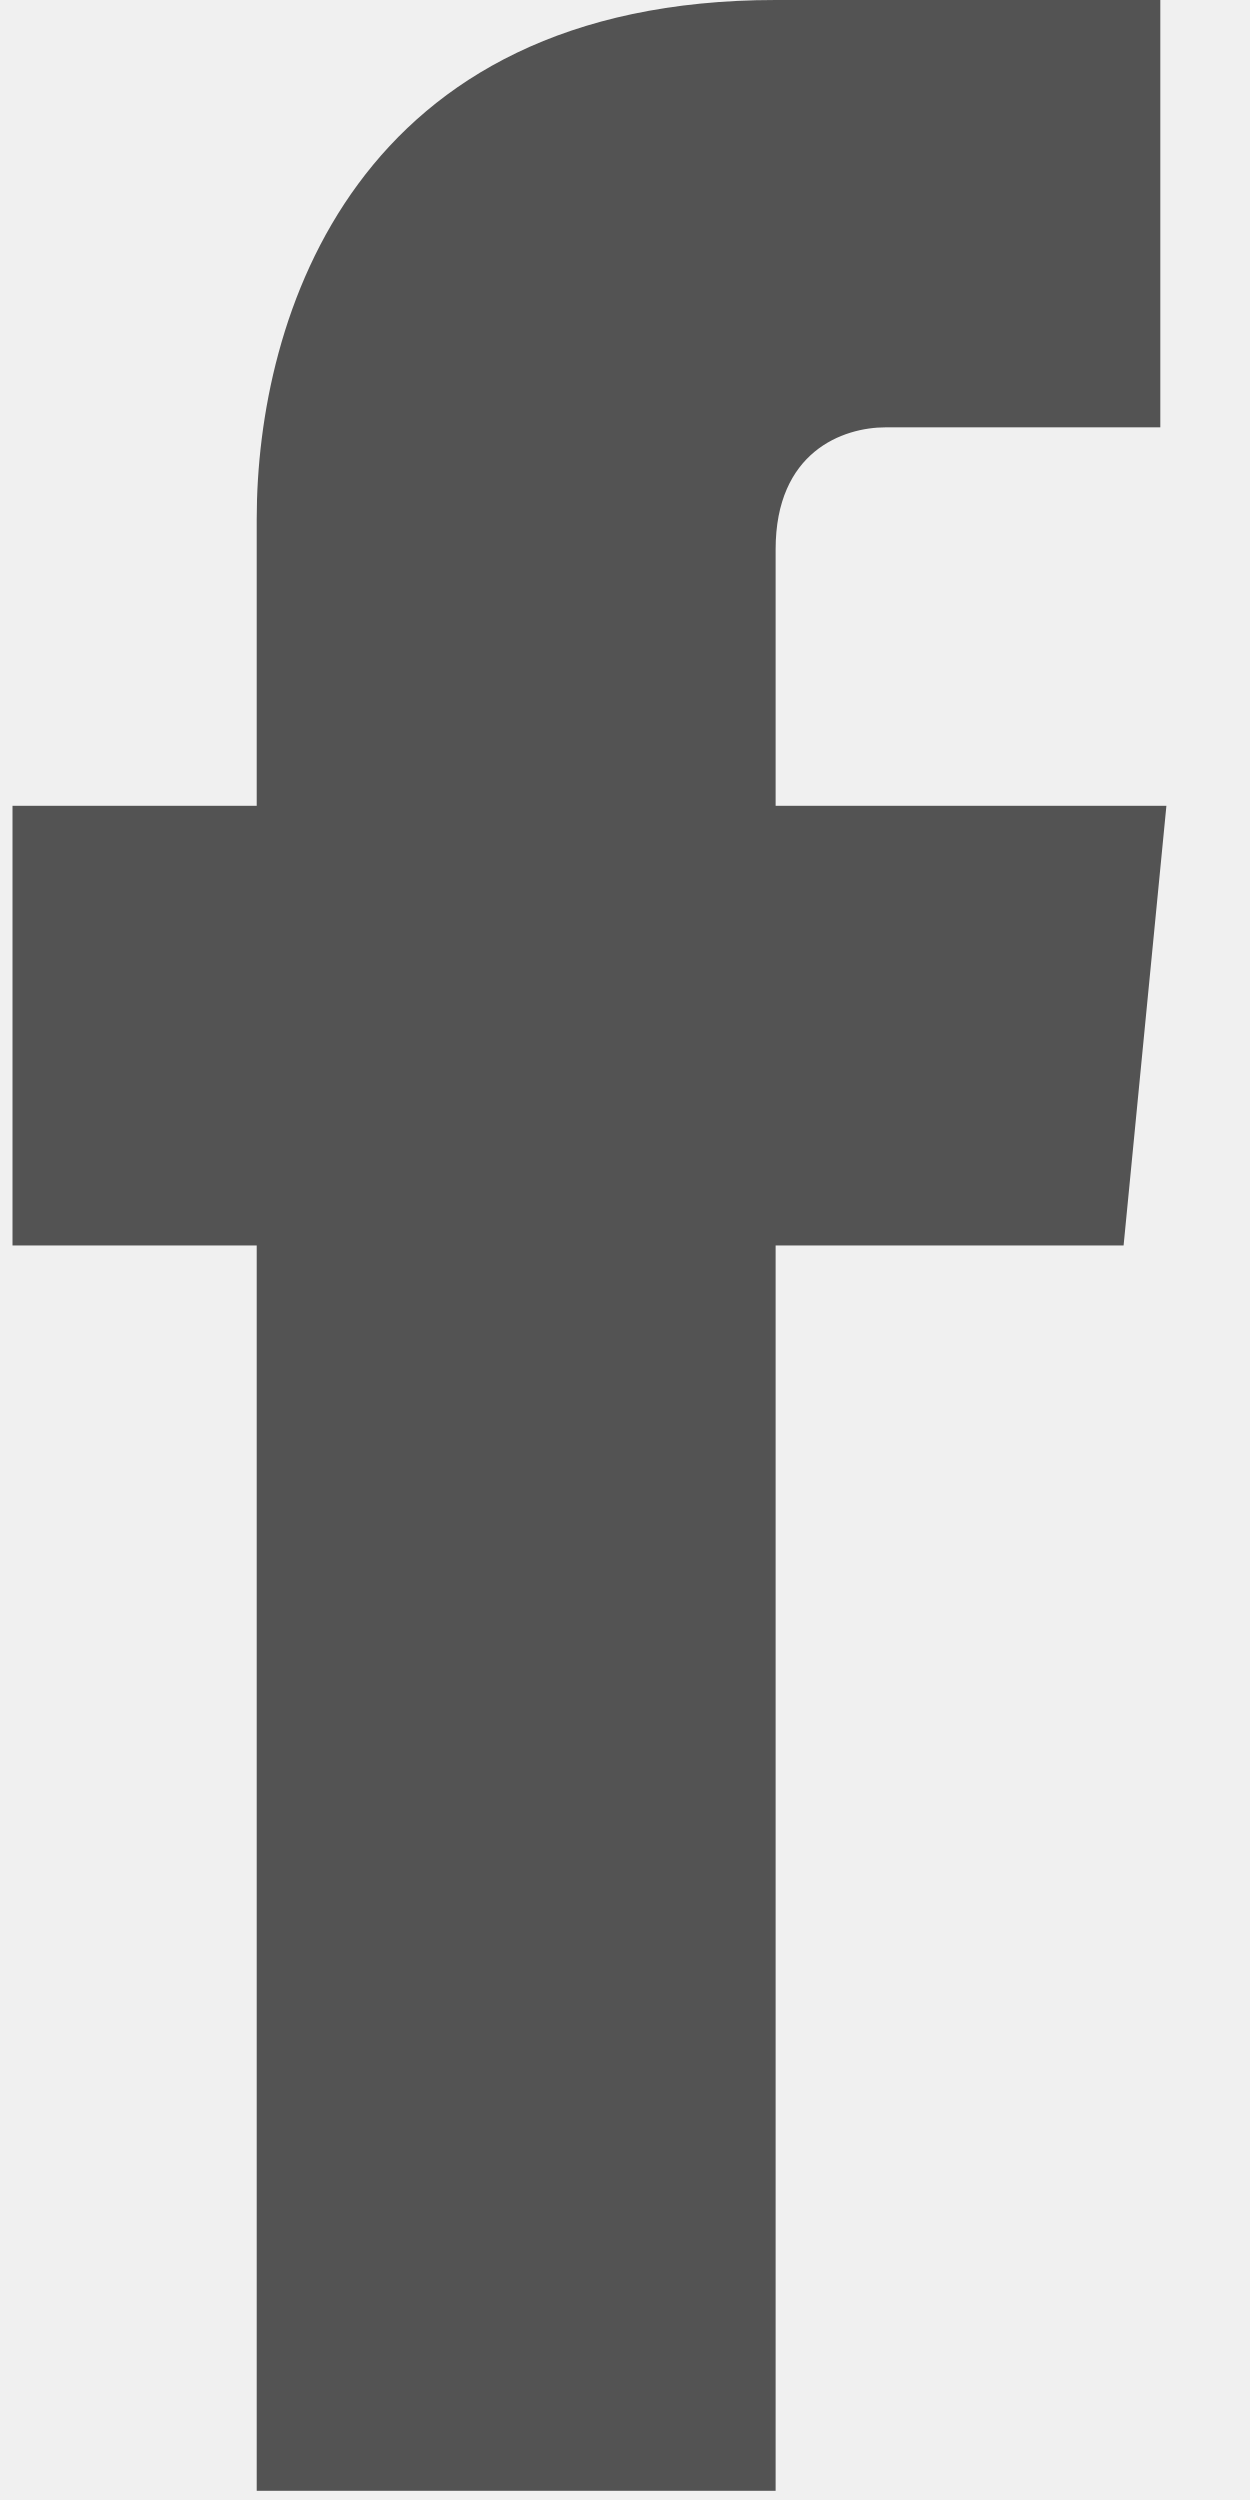
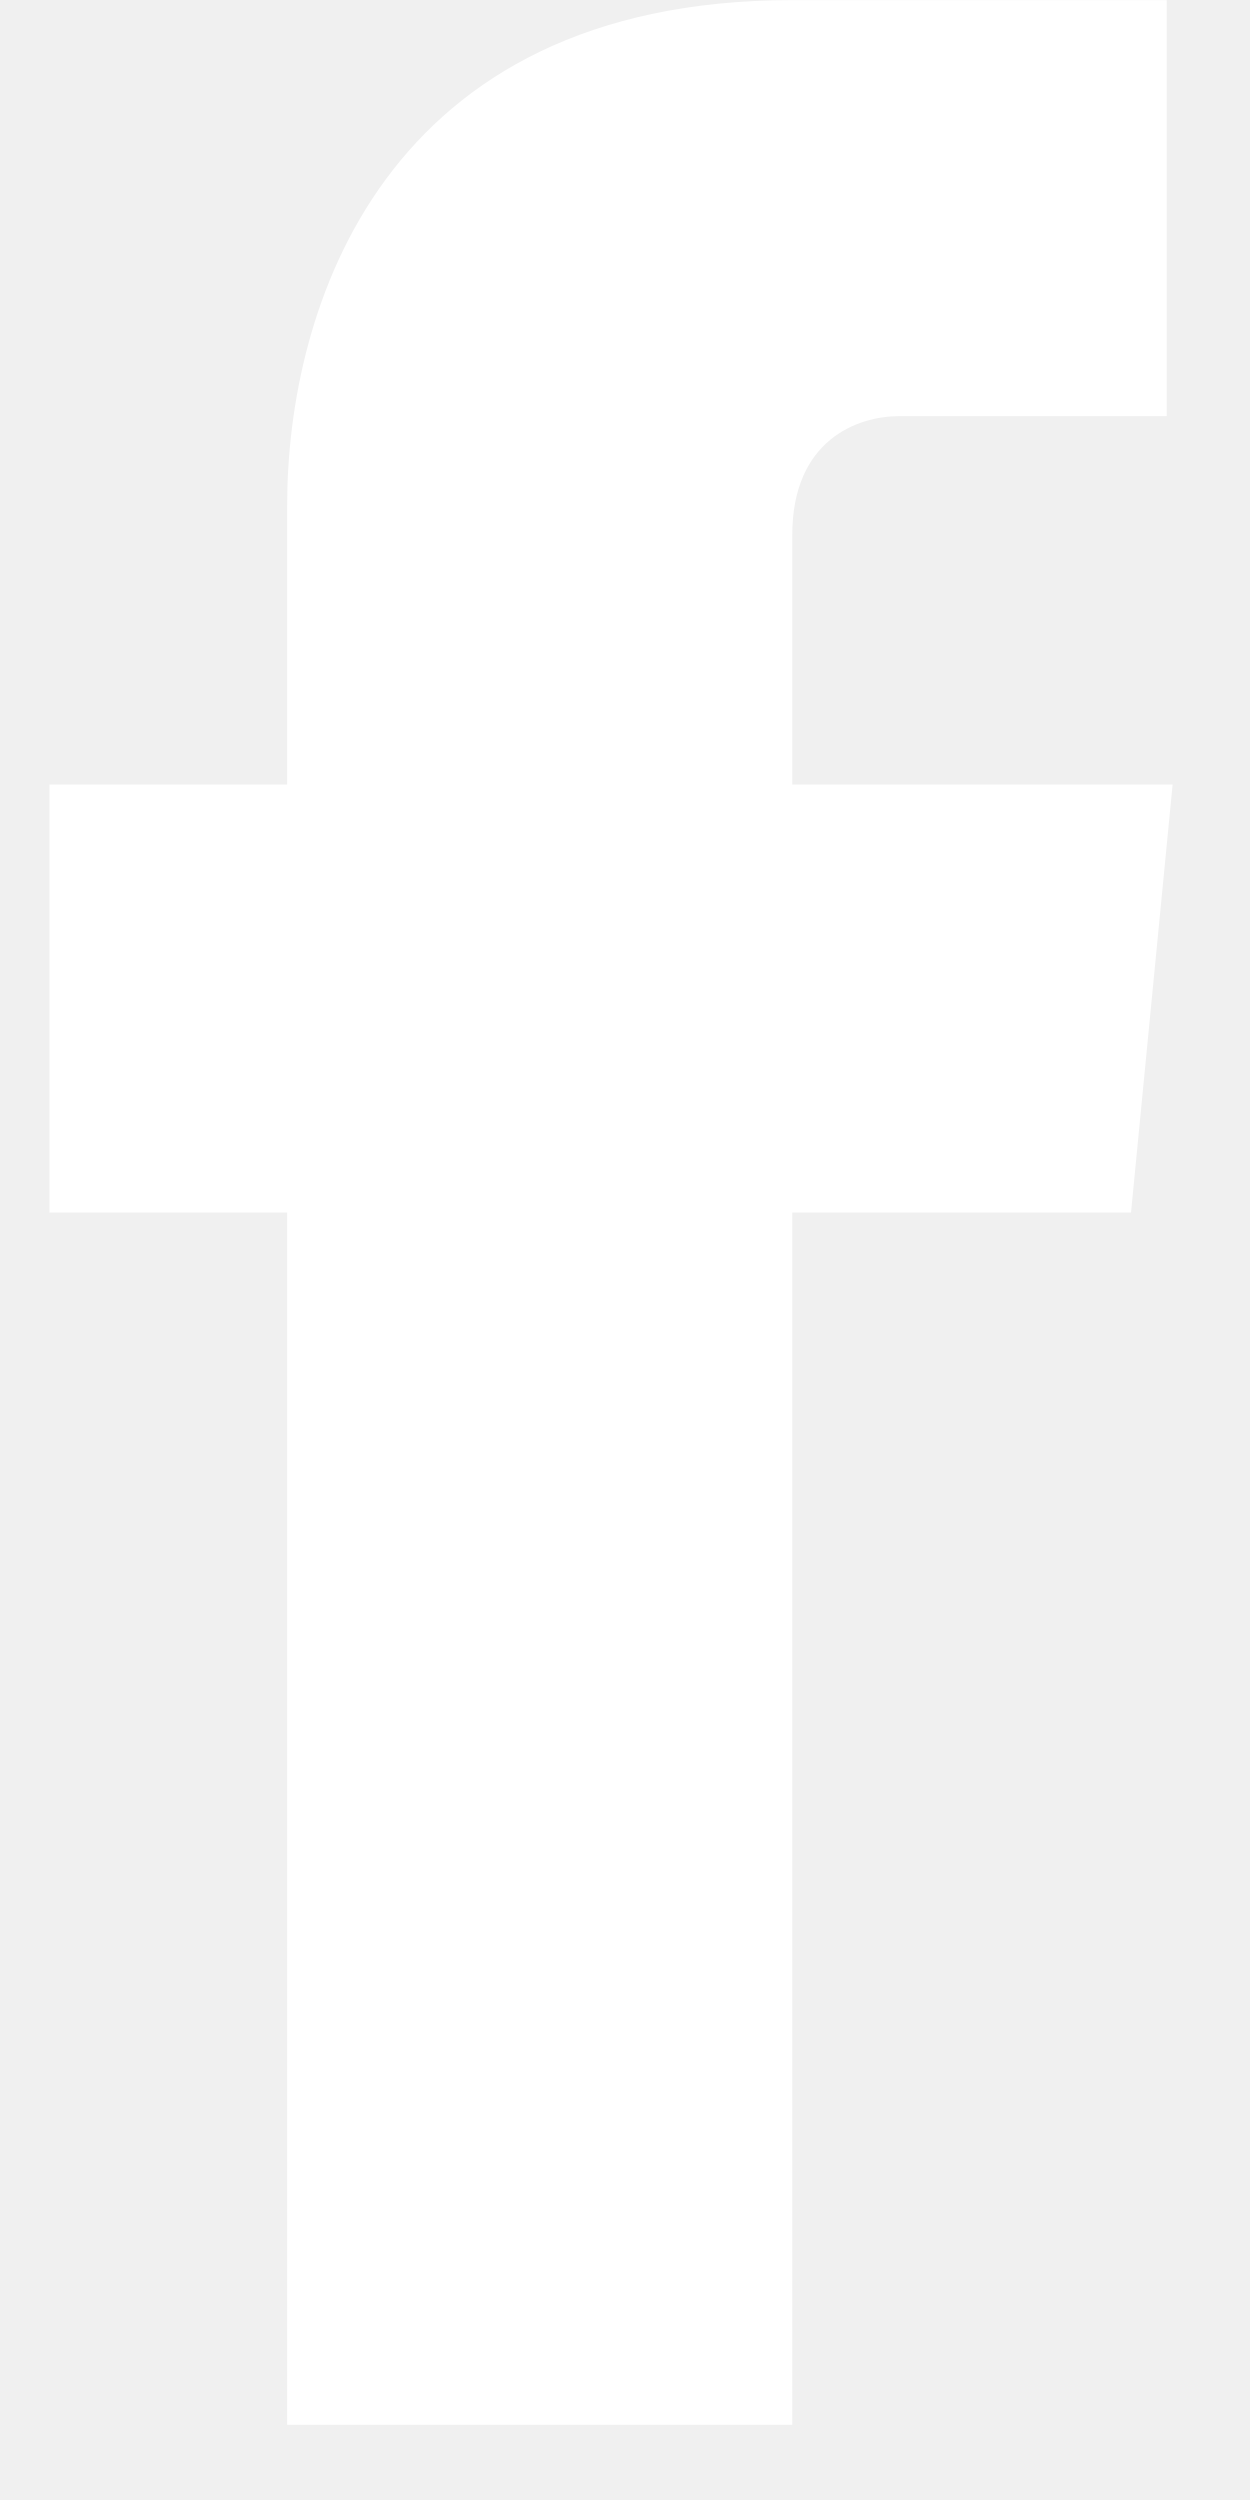
- <svg xmlns="http://www.w3.org/2000/svg" width="8" height="16" viewBox="0 0 8 16" fill="none">
-   <path fill-rule="evenodd" clip-rule="evenodd" d="M7.191 7.971H4.964V15.941H1.643V9.275V7.971H0.08V5.157H1.643V3.321C1.643 2.032 2.268 0 4.964 0H7.426V2.735H5.668C5.394 2.735 4.964 2.891 4.964 3.516V5.157H7.465L7.191 7.971Z" fill="#535353" />
+ <svg xmlns="http://www.w3.org/2000/svg" width="11" height="22" viewBox="0 0 11 22" fill="none">
+   <path fill-rule="evenodd" clip-rule="evenodd" d="M9.953 10.67H6.972V21.338H2.527V12.415V10.67H0.435V6.904H2.527V4.446C2.527 2.721 3.363 0.001 6.972 0.001H10.267V3.662H7.913C7.547 3.662 6.972 3.871 6.972 4.708V6.904H10.319L9.953 10.67Z" fill="white" />
</svg>
